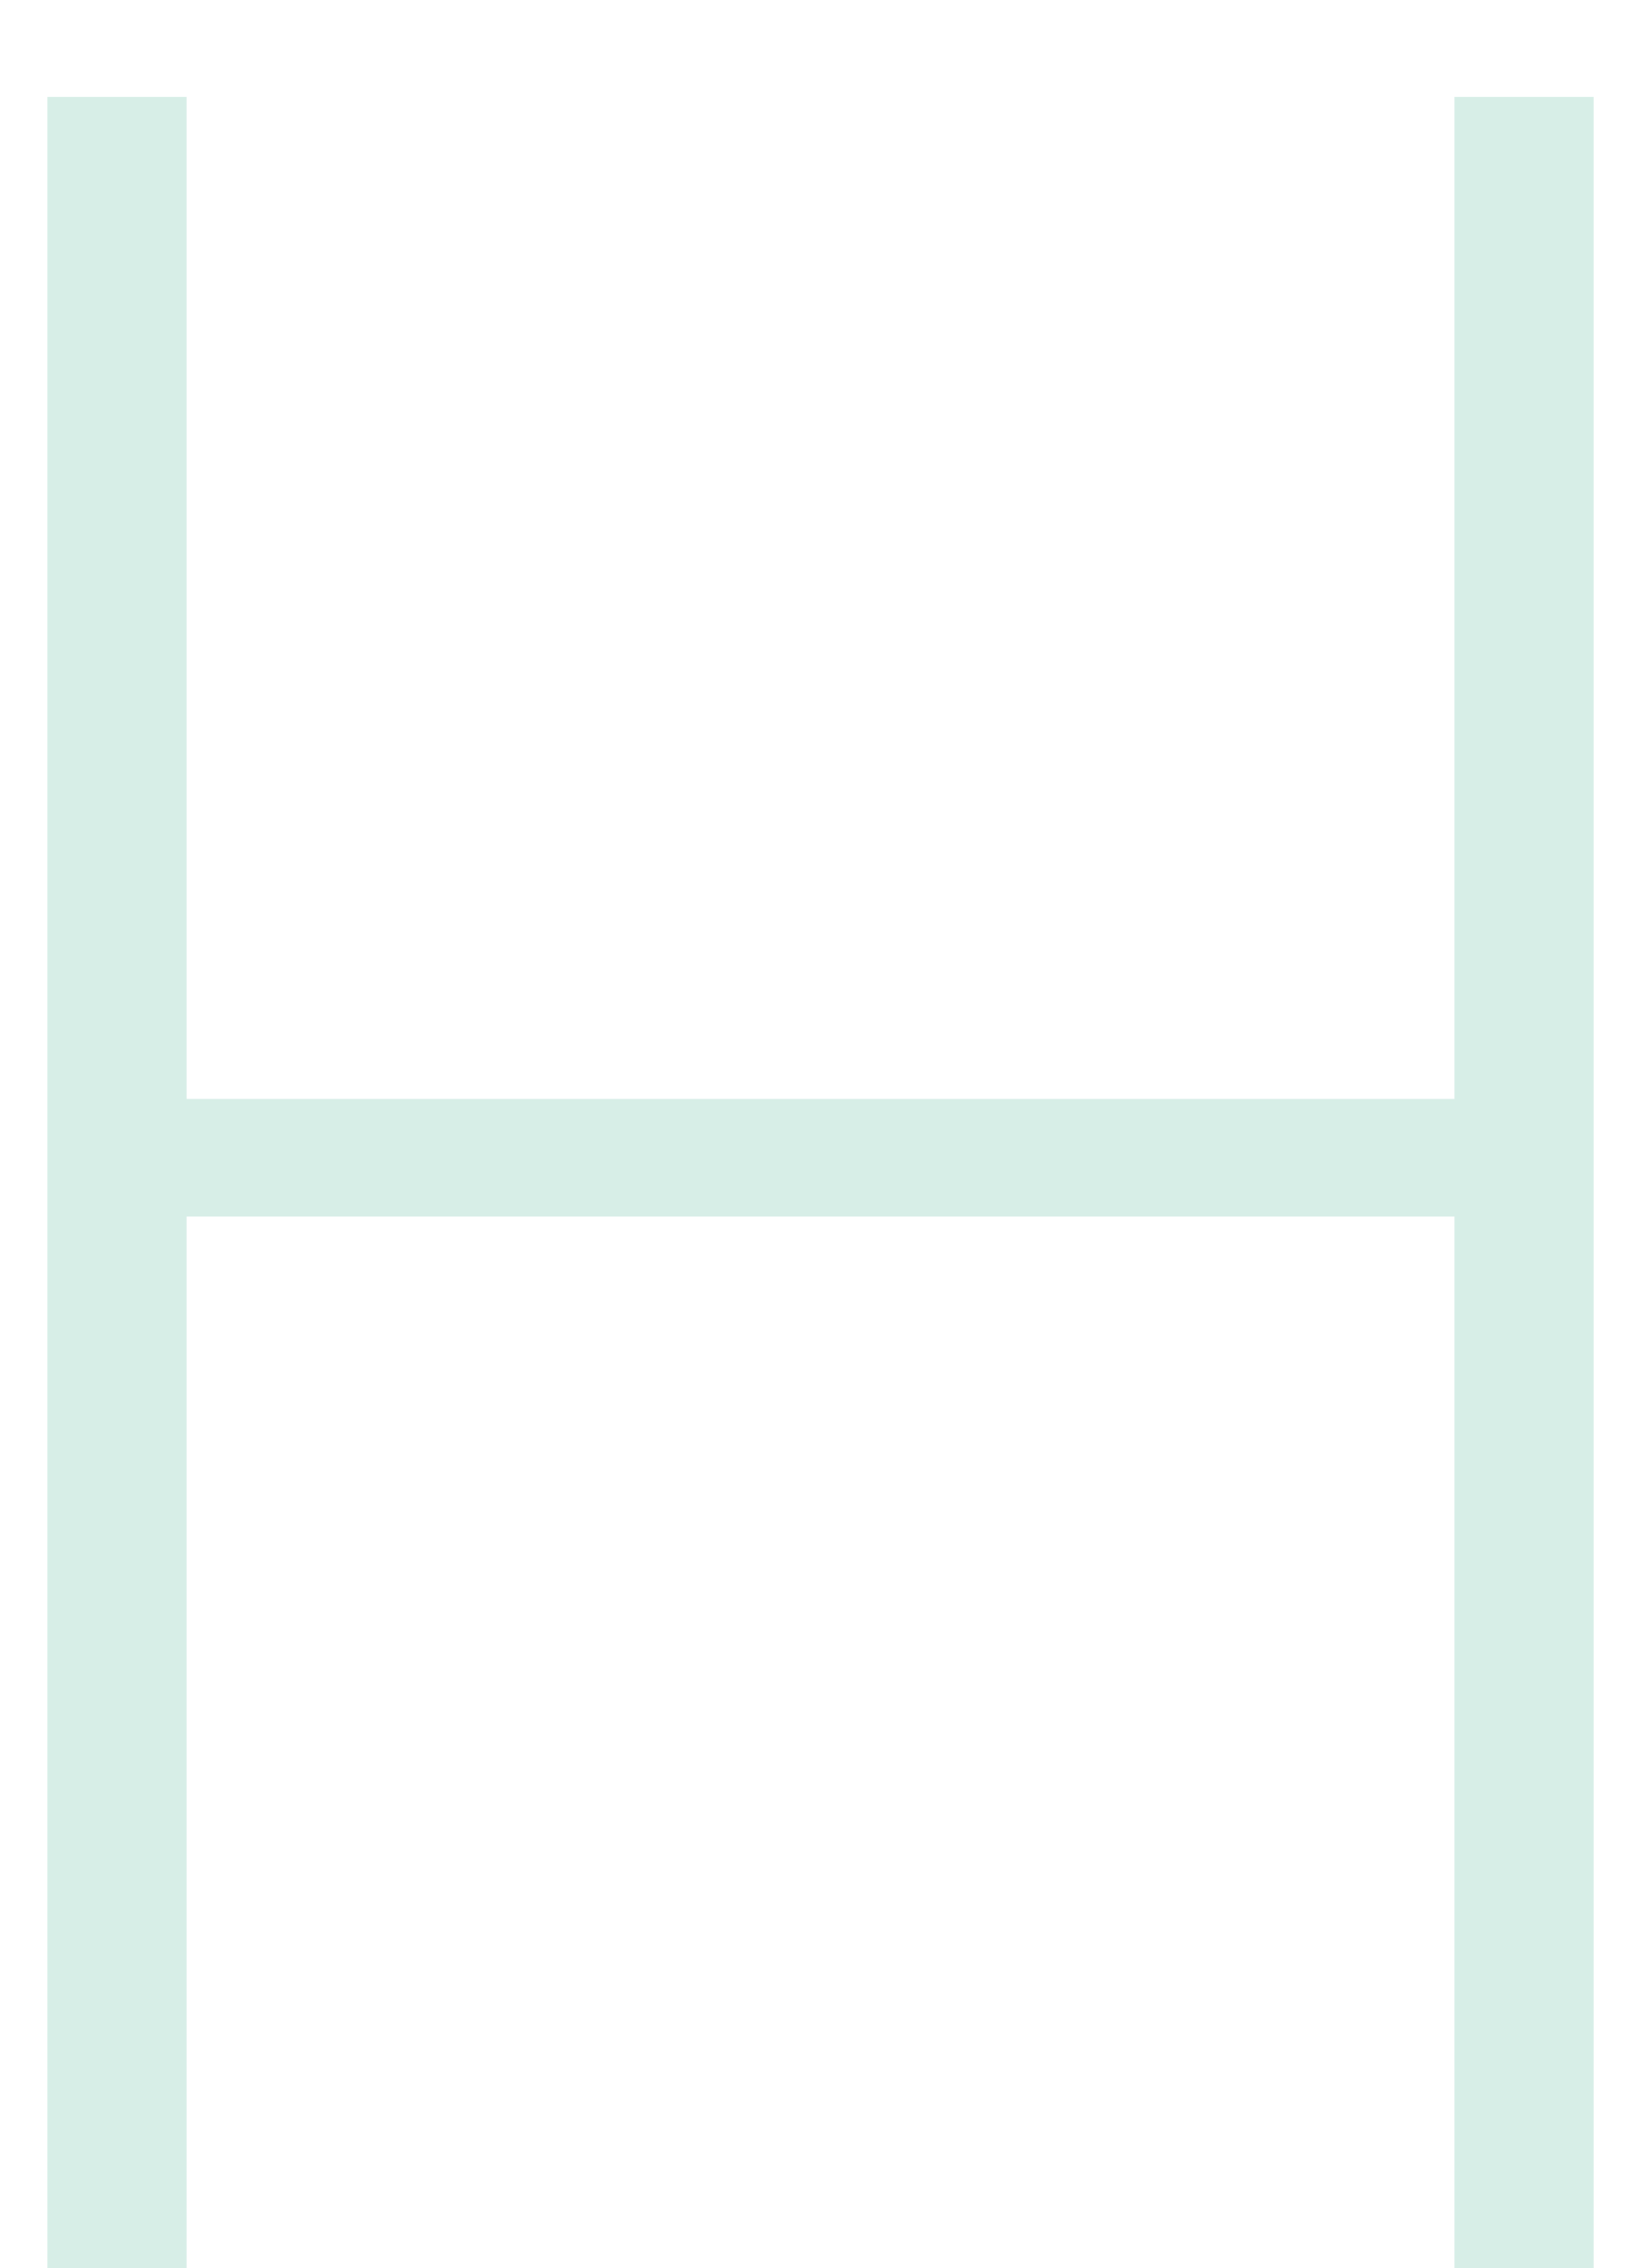
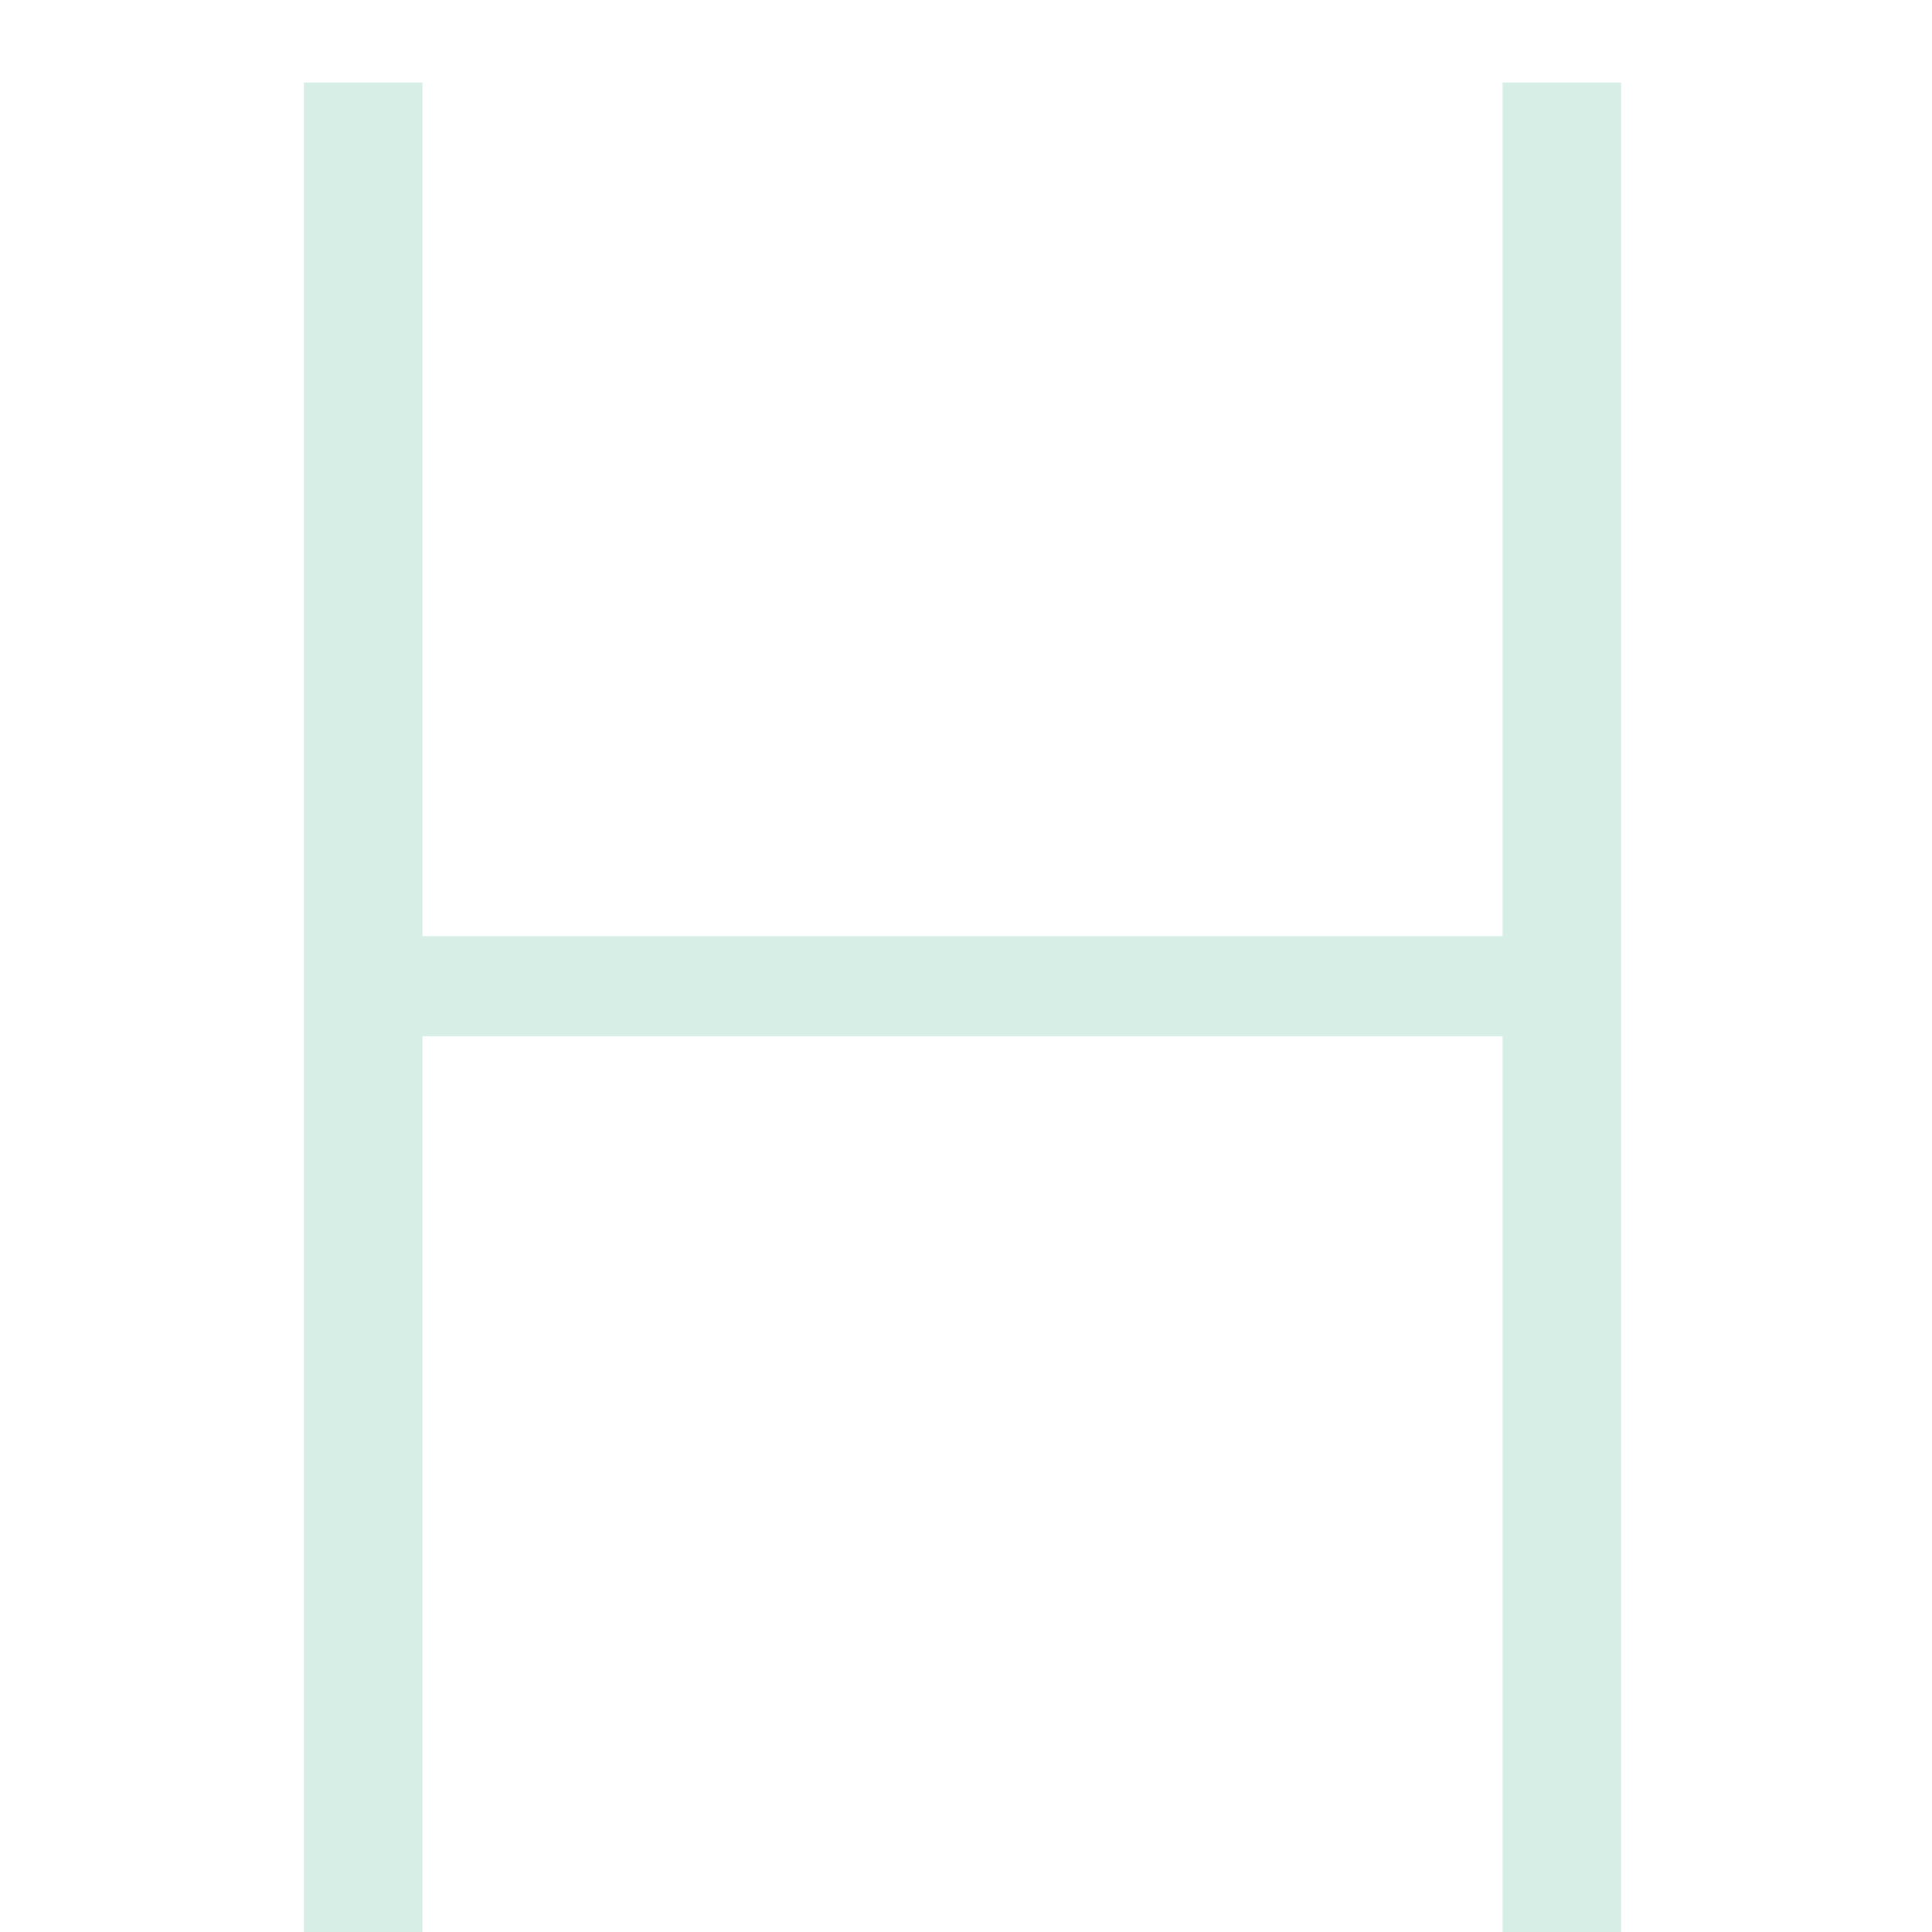
- <svg xmlns="http://www.w3.org/2000/svg" width="16" height="22" viewBox="0 0 16 22" fill="none">
+ <svg xmlns="http://www.w3.org/2000/svg" width="16" height="16 " viewBox="0 0 16 22" fill="none">
  <path d="M15.46 0.94V22H14.11V11.8H1.81V22H0.46V0.94H1.81V10.66H14.11V0.94H15.46Z" fill="#D7EEE7" />
</svg>
